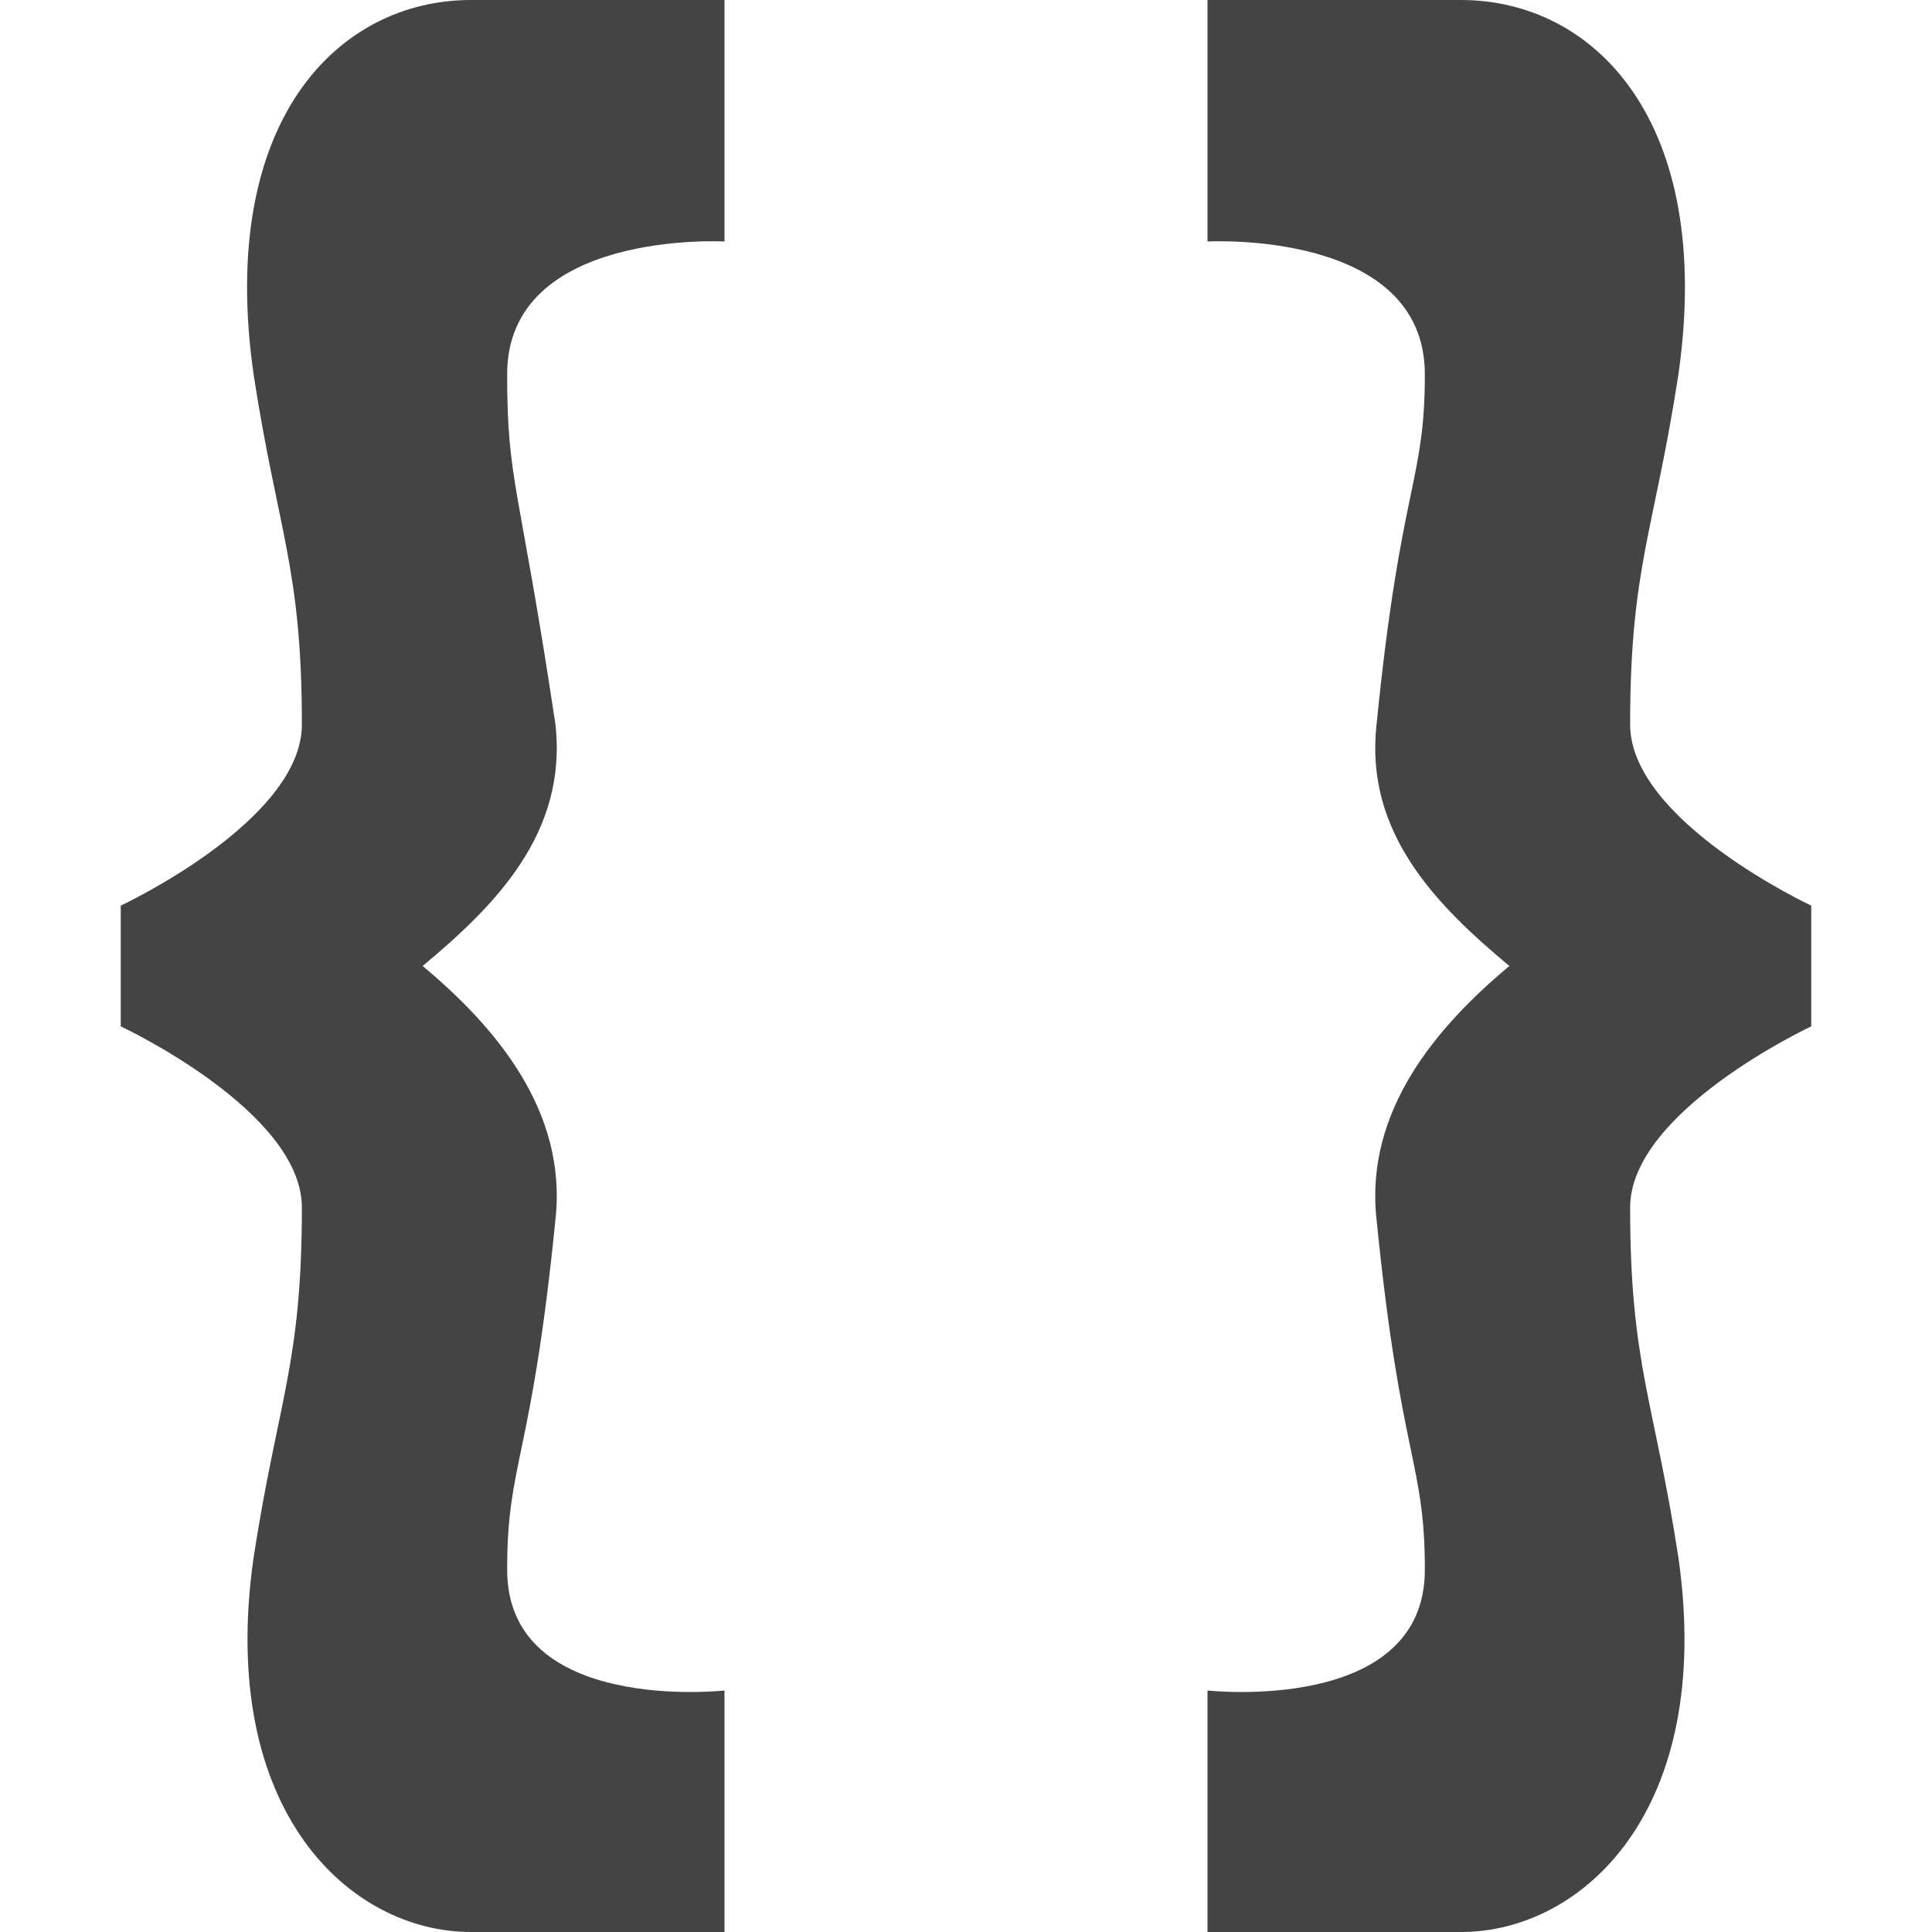
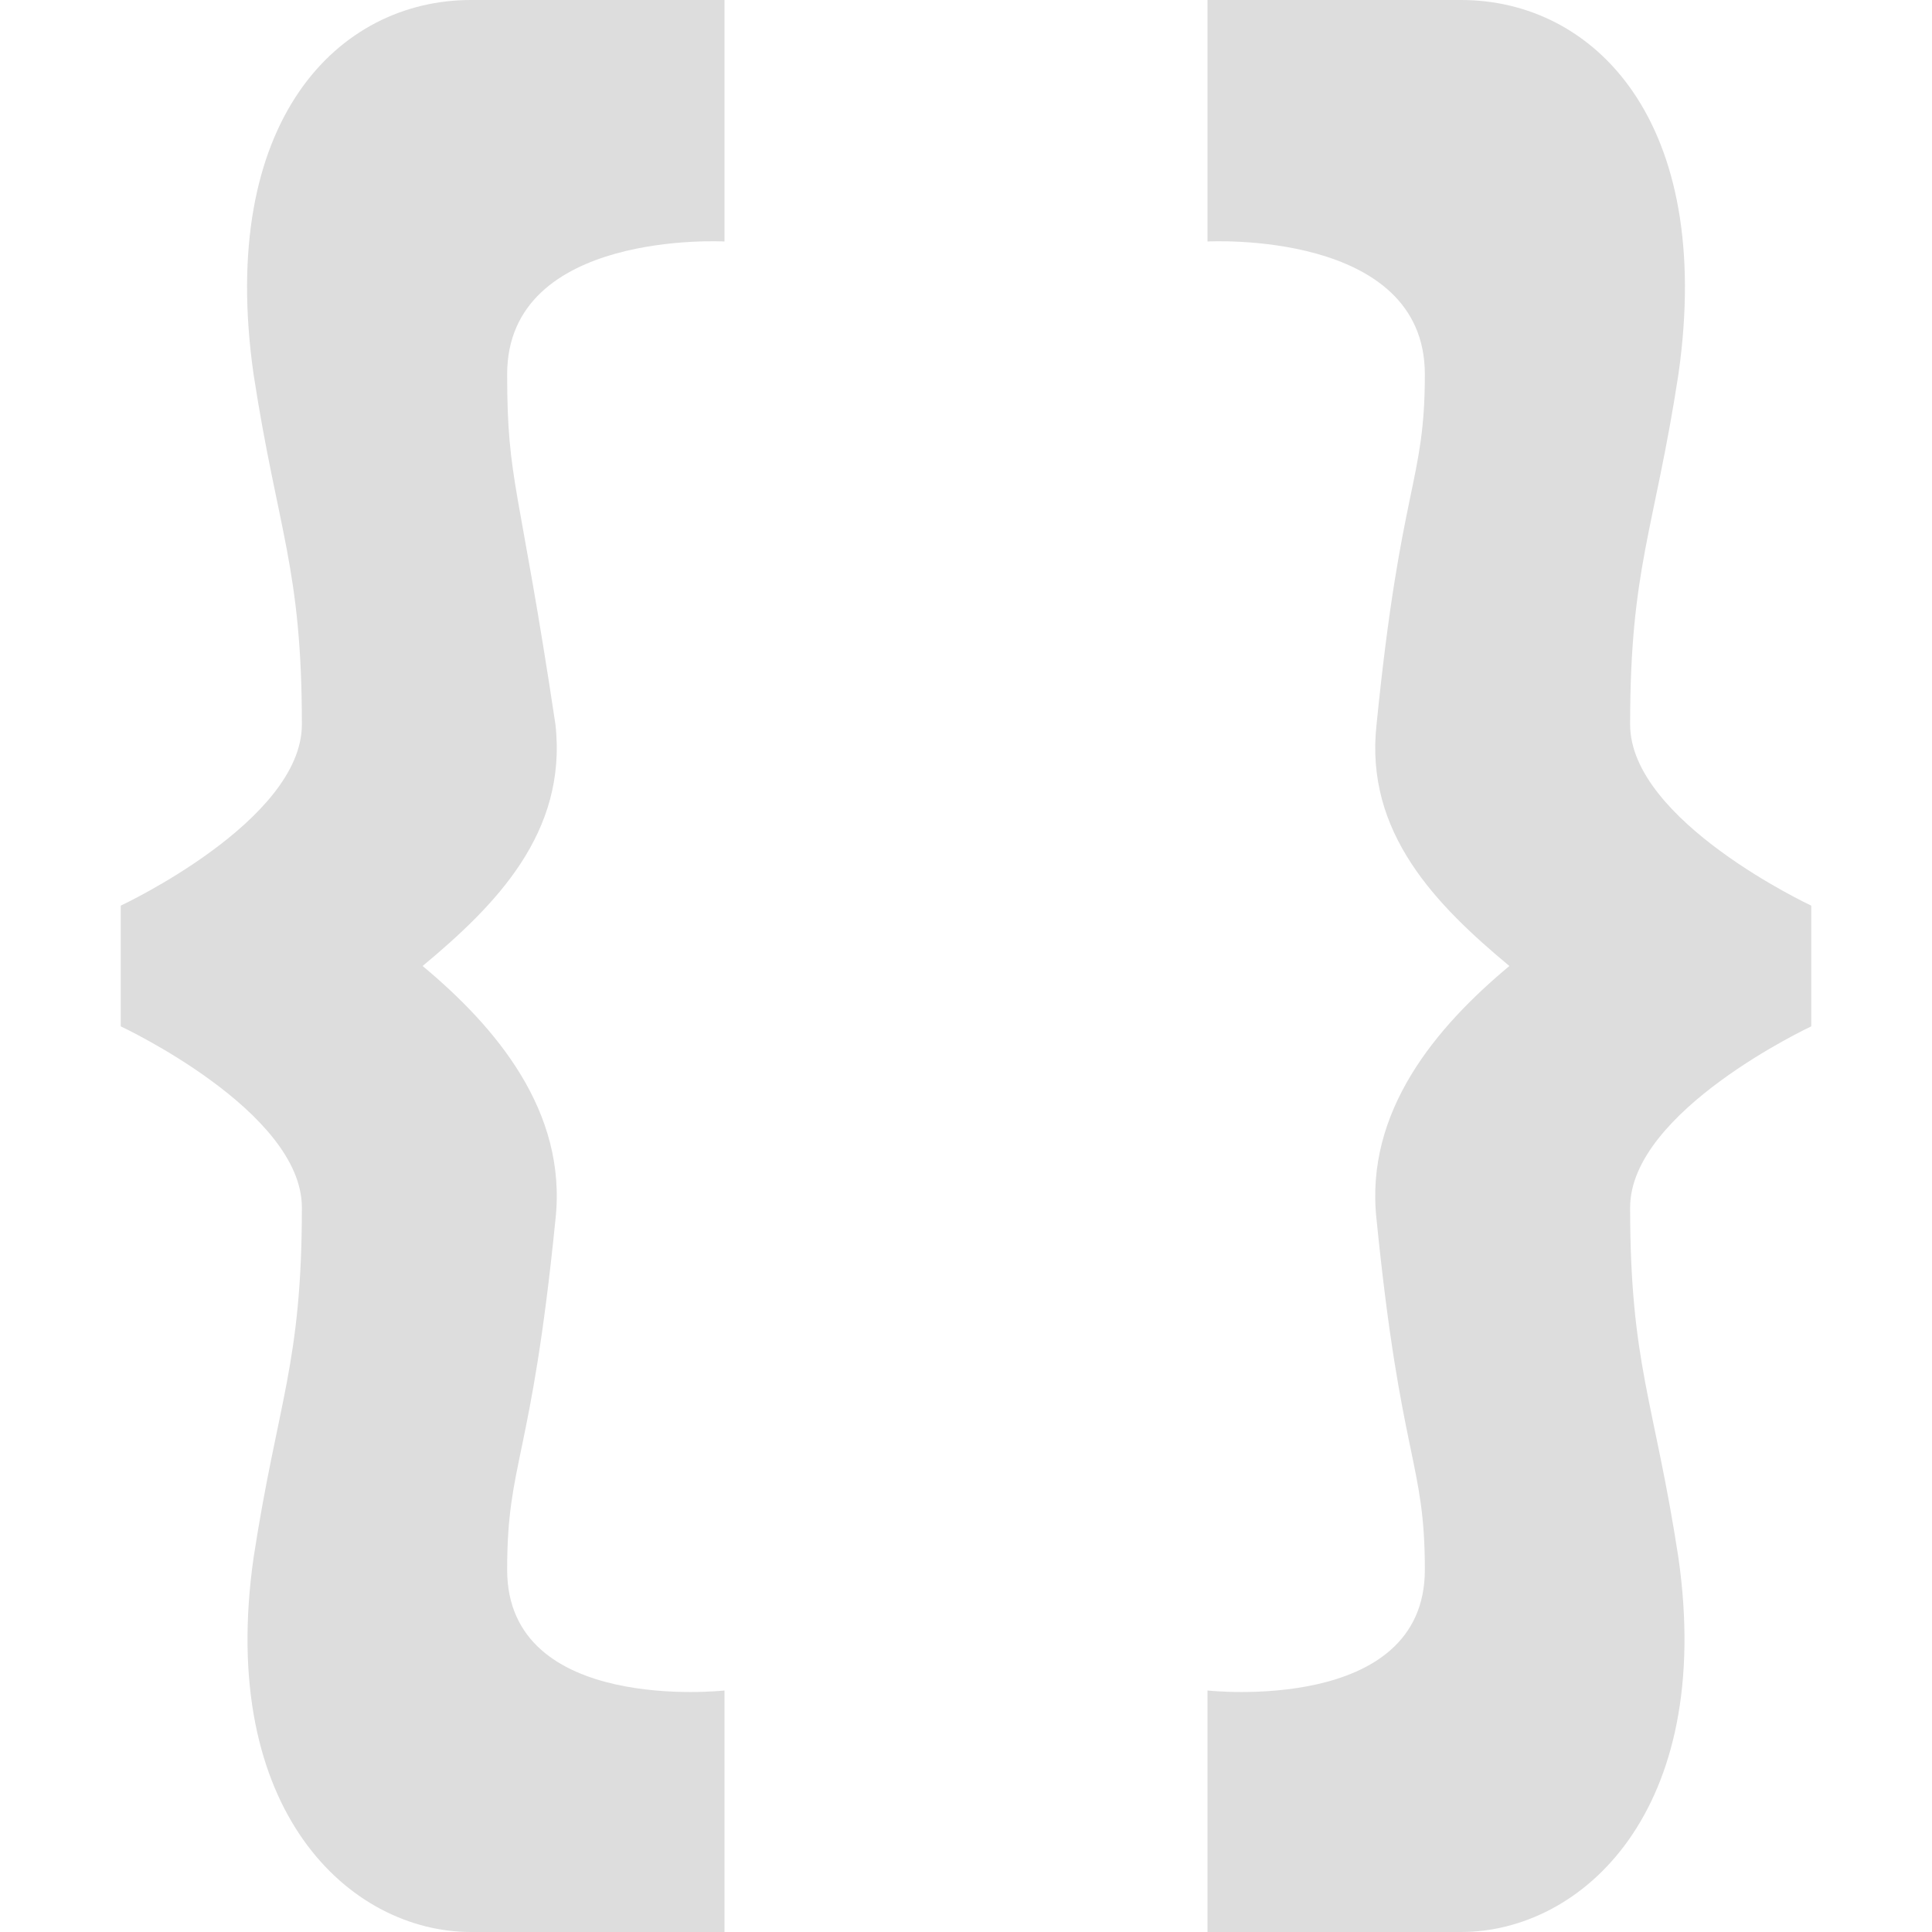
<svg xmlns="http://www.w3.org/2000/svg" version="1.1" width="16" height="16" viewBox="0 0 16 16">
-   <path fill="#444444" d="M2.1 3.1c0.2 1.3 0.4 1.6 0.4 2.9 0 0.8-1.5 1.5-1.5 1.5v1c0 0 1.5 0.7 1.5 1.5 0 1.3-0.2 1.6-0.4 2.9-0.3 2.1 0.8 3.1 1.8 3.1s2.1 0 2.1 0v-2c0 0-1.8 0.2-1.8-1 0-0.9 0.2-0.9 0.4-2.9 0.1-0.9-0.5-1.6-1.1-2.1 0.6-0.5 1.2-1.1 1.1-2-0.3-2-0.4-2-0.4-2.9 0-1.2 1.8-1.1 1.8-1.1v-2c0 0-1 0-2.1 0s-2.1 1-1.8 3.1z" />
-   <path fill="#444444" d="M13.9 3.1c-0.2 1.3-0.4 1.6-0.4 2.9 0 0.8 1.5 1.5 1.5 1.5v1c0 0-1.5 0.7-1.5 1.5 0 1.3 0.2 1.6 0.4 2.9 0.3 2.1-0.8 3.1-1.8 3.1s-2.1 0-2.1 0v-2c0 0 1.8 0.2 1.8-1 0-0.9-0.2-0.9-0.4-2.9-0.1-0.9 0.5-1.6 1.1-2.1-0.6-0.5-1.2-1.1-1.1-2 0.2-2 0.4-2 0.4-2.9 0-1.2-1.8-1.1-1.8-1.1v-2c0 0 1 0 2.1 0s2.1 1 1.8 3.1z" />
+   <path fill="#dddddd" d="M2.1 3.1c0.2 1.3 0.4 1.6 0.4 2.9 0 0.8-1.5 1.5-1.5 1.5v1c0 0 1.5 0.7 1.5 1.5 0 1.3-0.2 1.6-0.4 2.9-0.3 2.1 0.8 3.1 1.8 3.1s2.1 0 2.1 0v-2c0 0-1.8 0.2-1.8-1 0-0.9 0.2-0.9 0.4-2.9 0.1-0.9-0.5-1.6-1.1-2.1 0.6-0.5 1.2-1.1 1.1-2-0.3-2-0.4-2-0.4-2.9 0-1.2 1.8-1.1 1.8-1.1v-2c0 0-1 0-2.1 0s-2.1 1-1.8 3.1z" />
+   <path fill="#dddddd" d="M13.9 3.1c-0.2 1.3-0.4 1.6-0.4 2.9 0 0.8 1.5 1.5 1.5 1.5v1c0 0-1.5 0.7-1.5 1.5 0 1.3 0.2 1.6 0.4 2.9 0.3 2.1-0.8 3.1-1.8 3.1s-2.1 0-2.1 0v-2c0 0 1.8 0.2 1.8-1 0-0.9-0.2-0.9-0.4-2.9-0.1-0.9 0.5-1.6 1.1-2.1-0.6-0.5-1.2-1.1-1.1-2 0.2-2 0.4-2 0.4-2.9 0-1.2-1.8-1.1-1.8-1.1v-2c0 0 1 0 2.1 0s2.1 1 1.8 3.1z" />
</svg>
